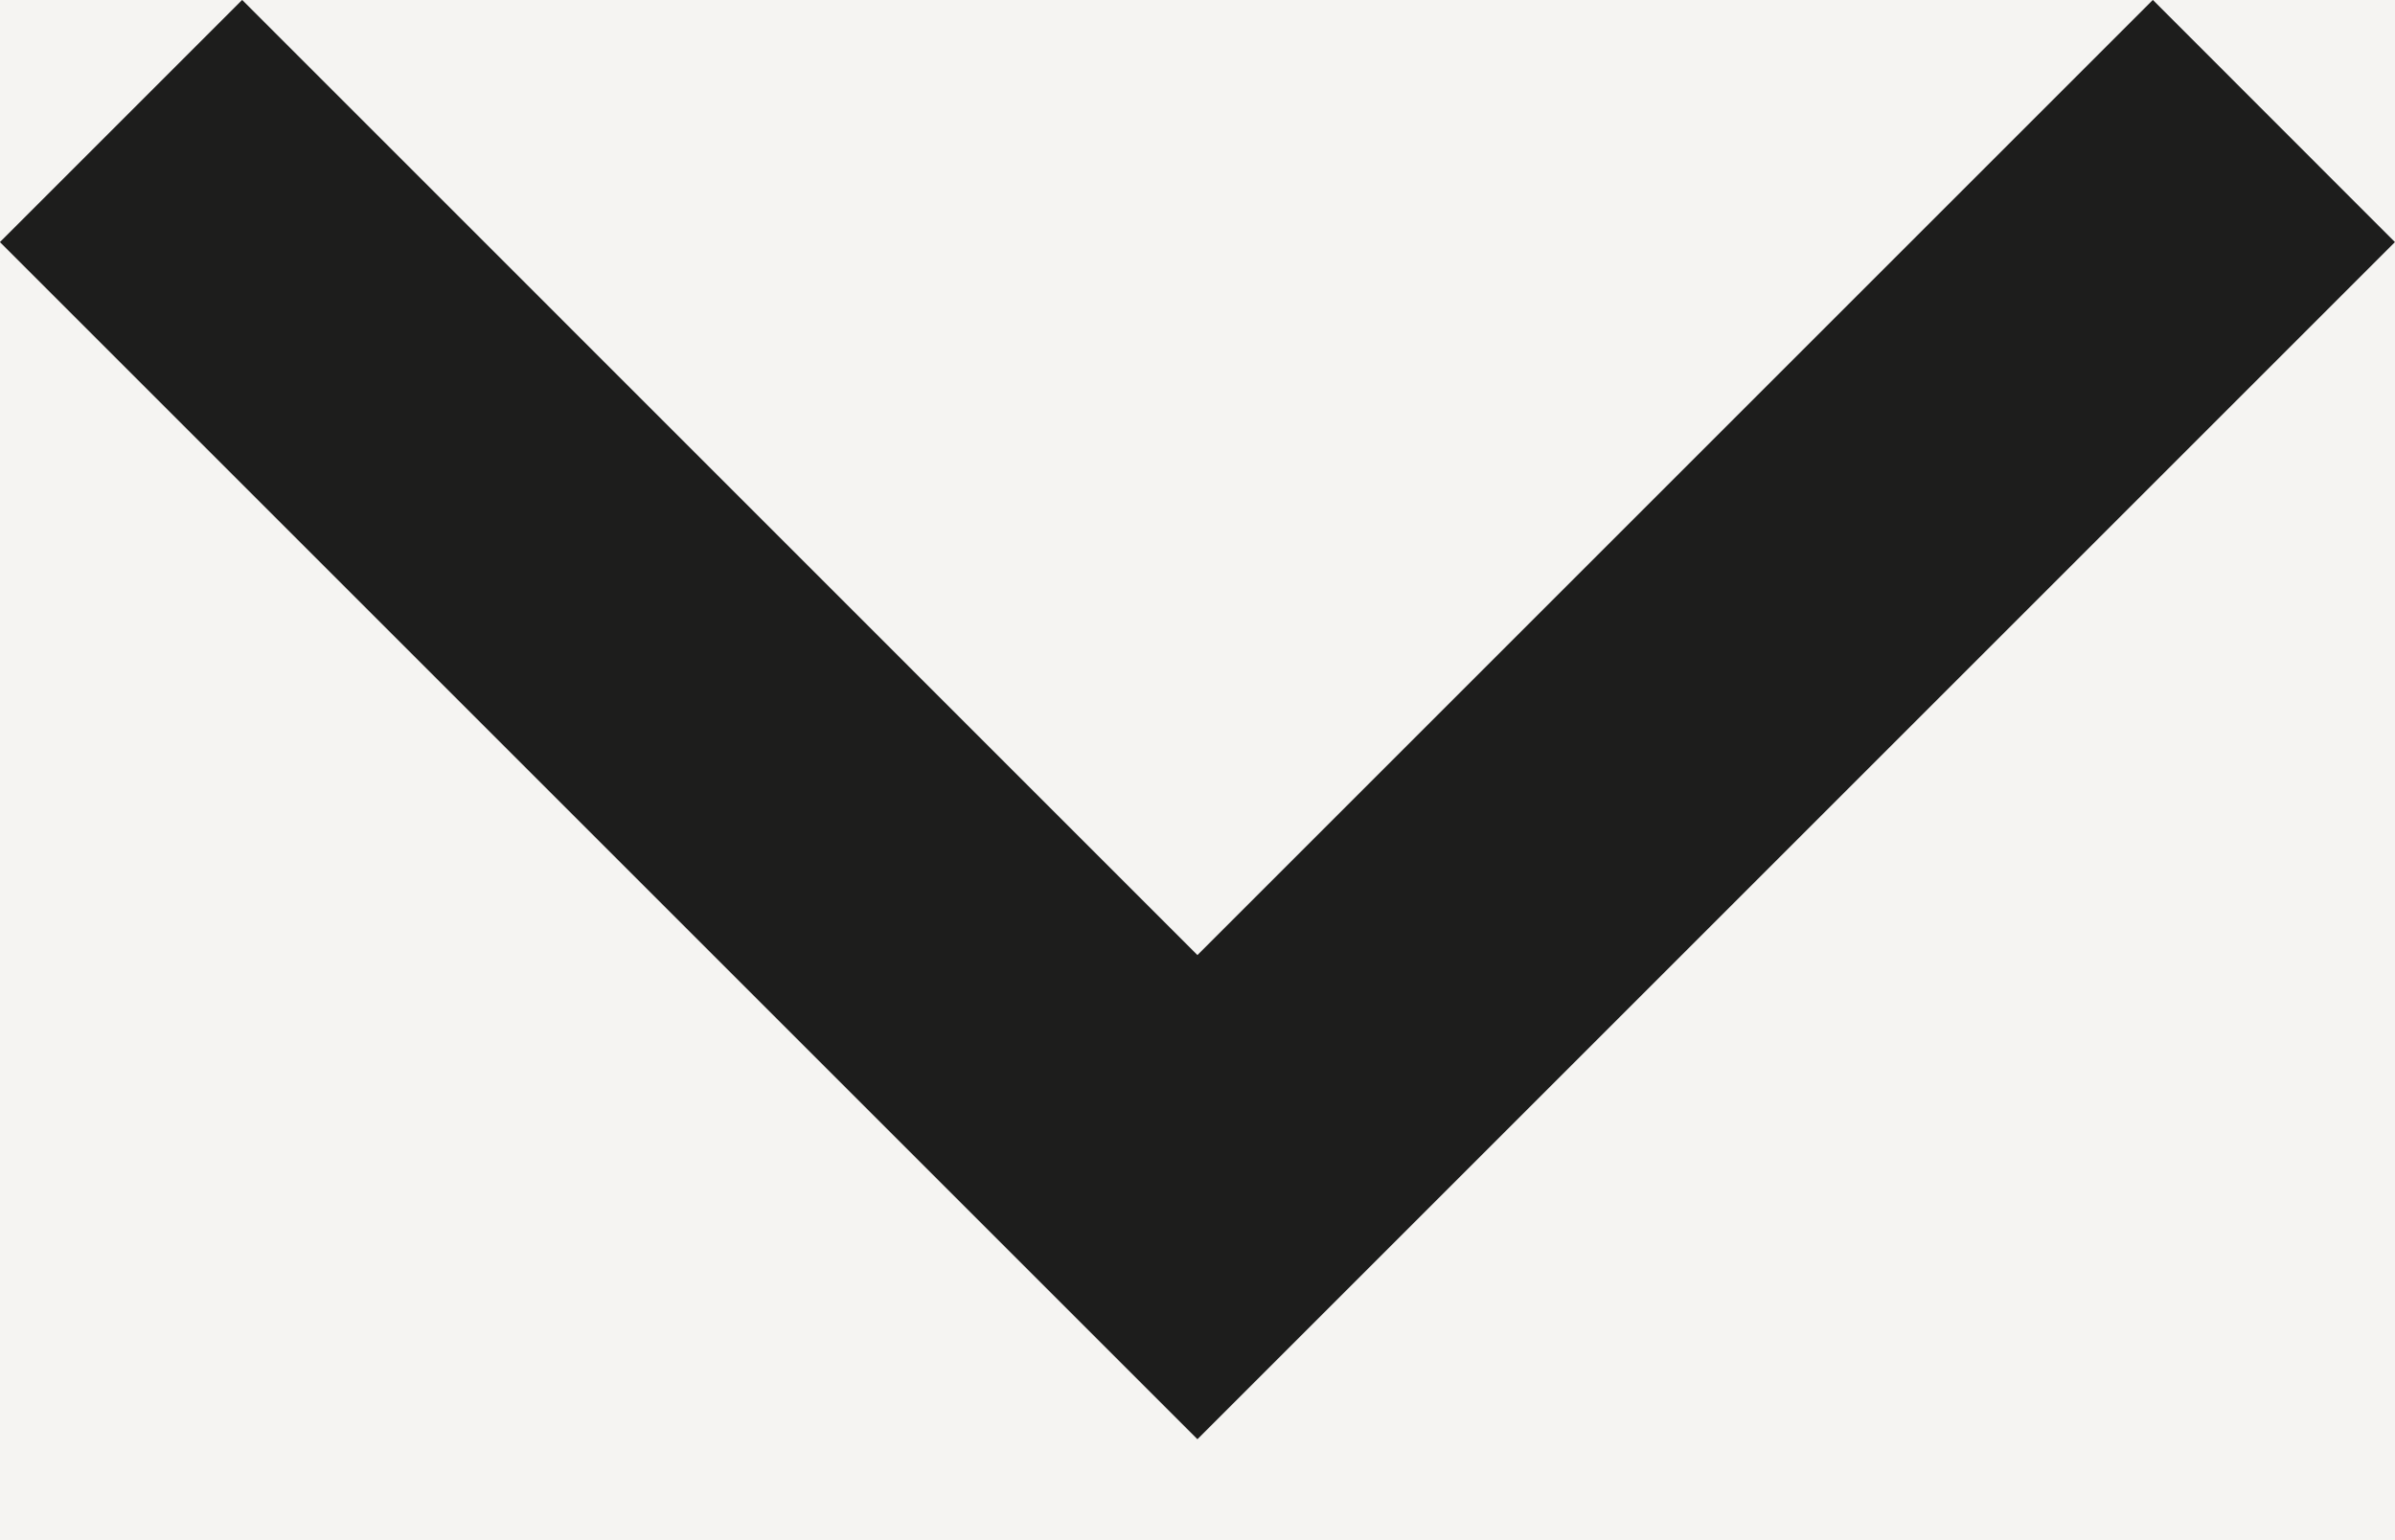
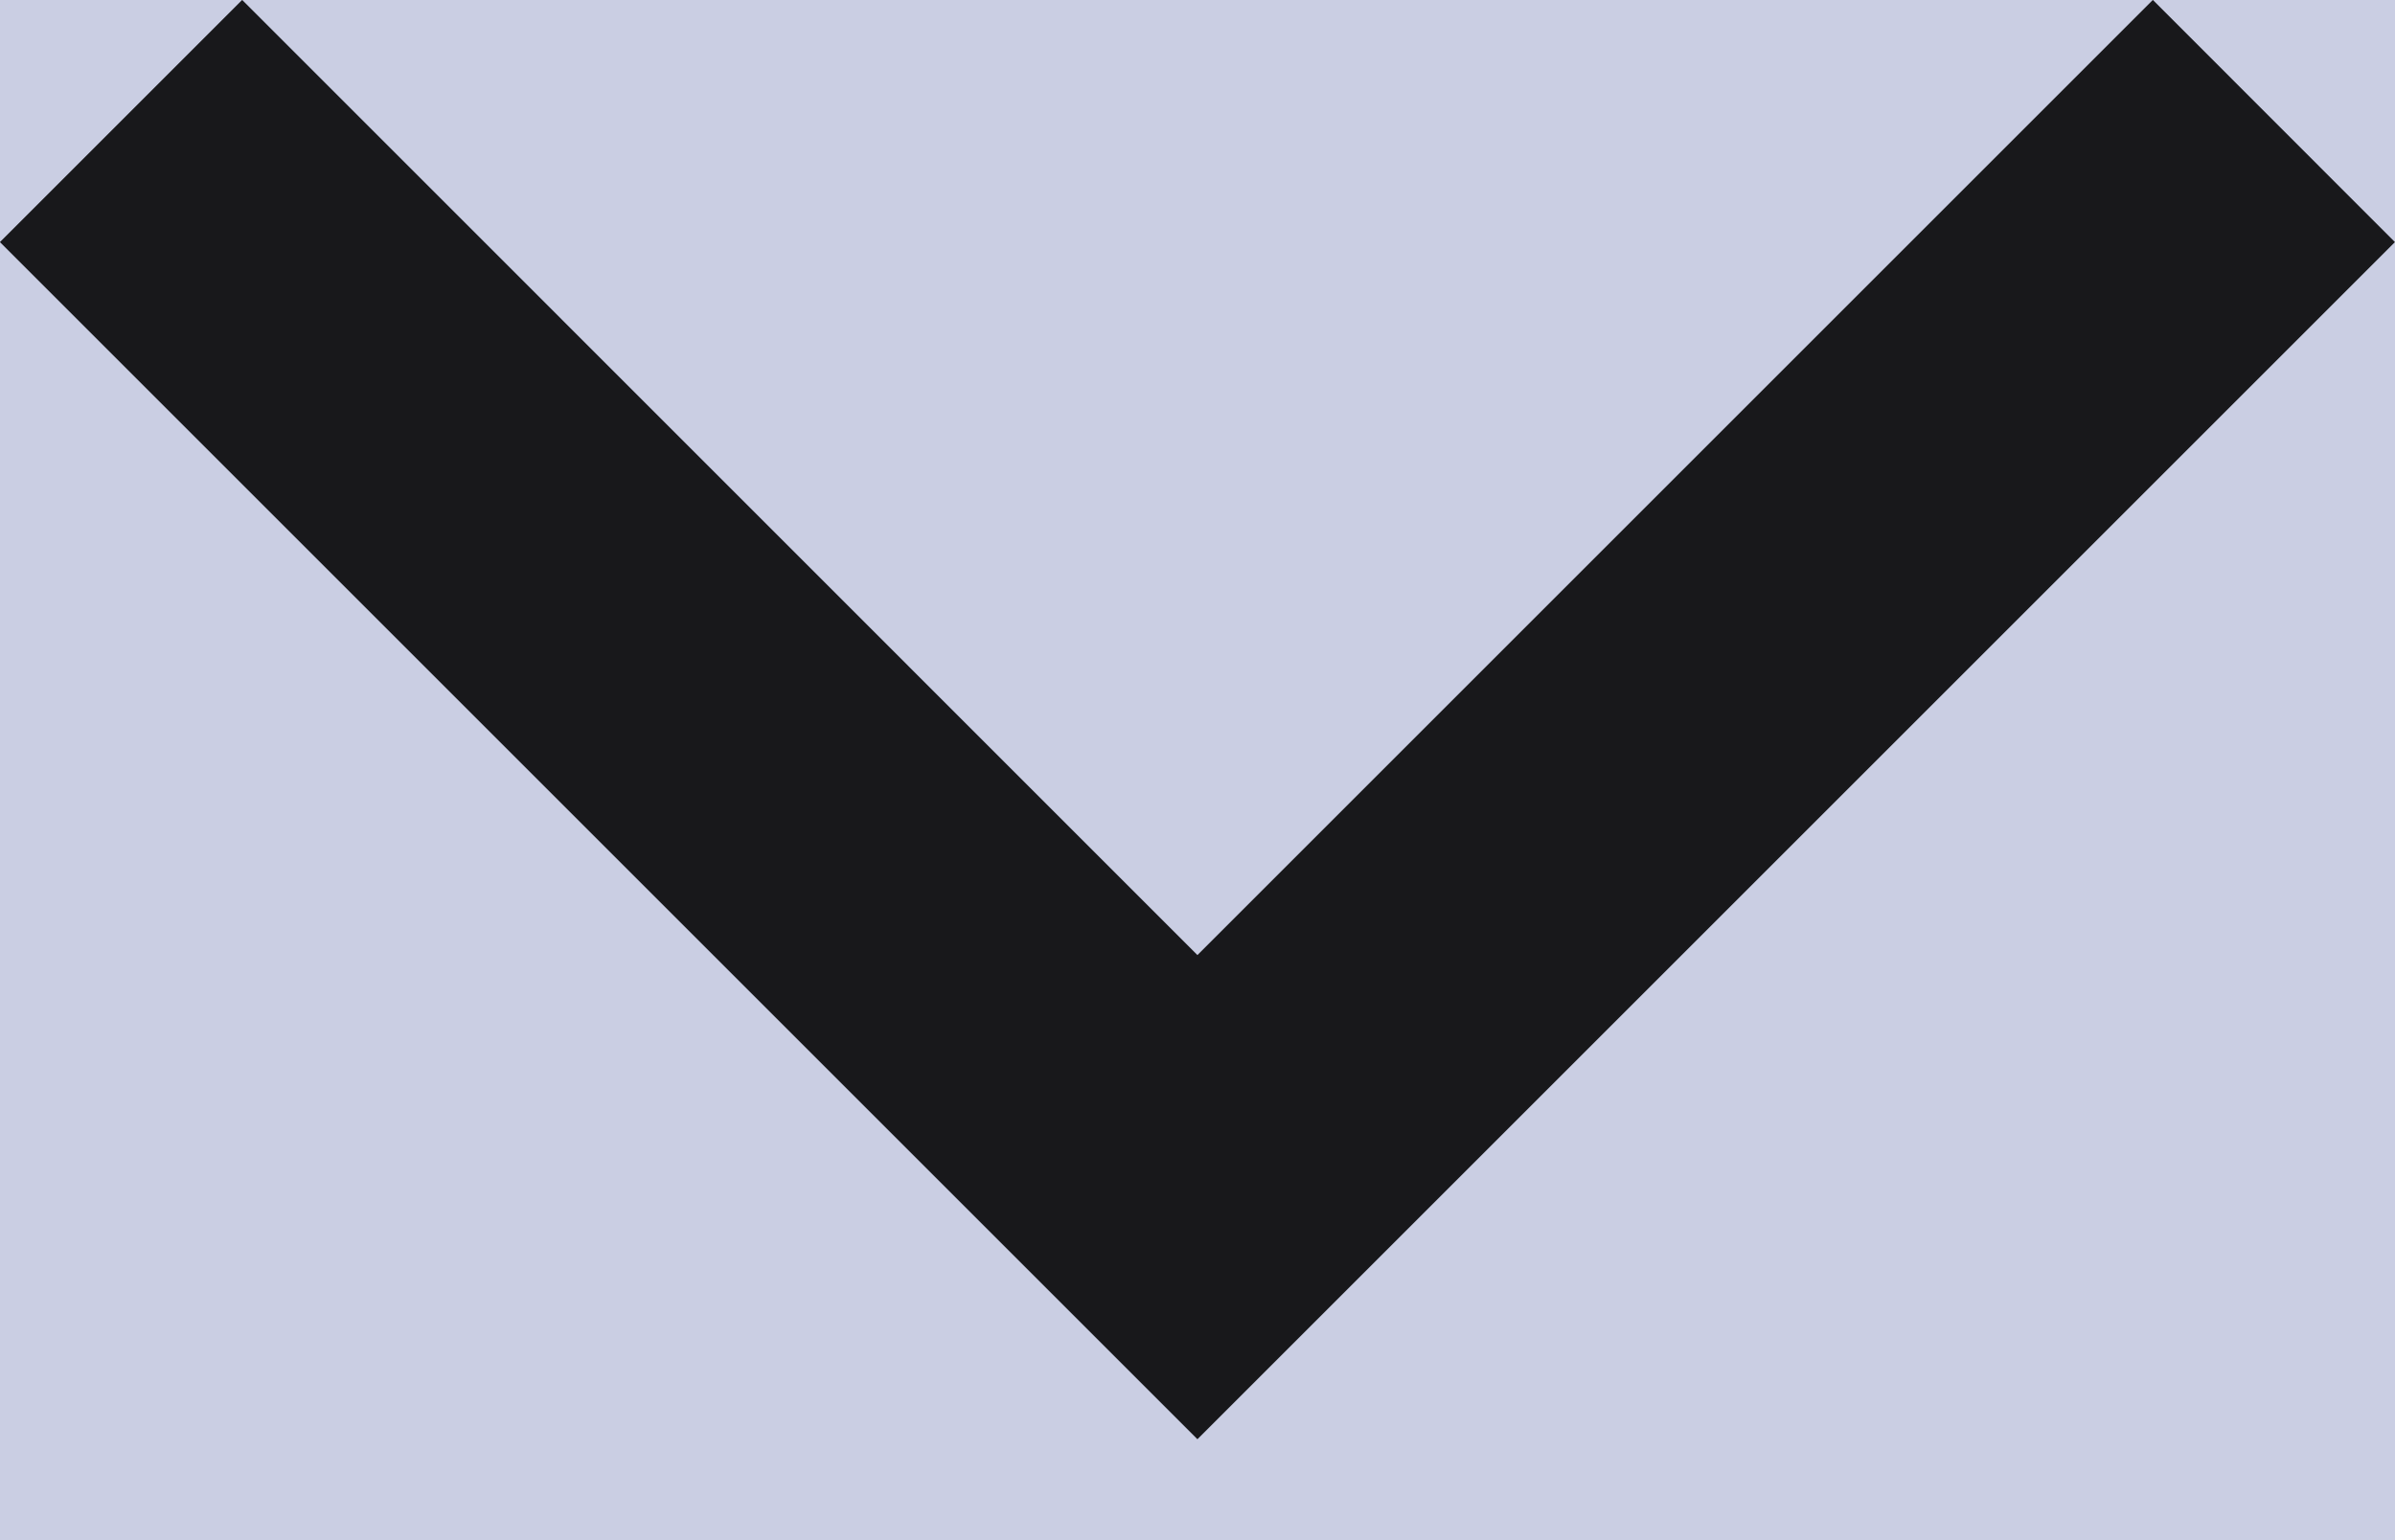
<svg xmlns="http://www.w3.org/2000/svg" width="14px" height="9px" viewBox="0 0 14 9" version="1.1">
-   <g id="Allgid" stroke="none" stroke-width="1" fill="none" fill-rule="evenodd">
+   <g id="Allgid" stroke="none" stroke-width="1" fill="#CACEE3" fill-rule="evenodd">
    <g id="Allgid-Card-of-notebook" transform="translate(-877, -765)">
-       <rect fill="#FFFFFF" x="0" y="0" width="1280" height="1743" />
      <g id="Group-11" transform="translate(80, 626)">
        <g id="Column-1" transform="translate(0, 126)">
          <rect id="Rectangle" fill="#F5F4F2" x="0" y="0" width="832" height="32" />
          <g id="Expand-black" transform="translate(792, 4)">
            <rect id="Rectangle" x="0" y="0" width="24" height="24" />
            <polygon fill-opacity="0.88" fill="#000000" transform="translate(12, 13.20755) rotate(90) translate(-12, -13.20755) " points="9.208 6.208 16.208 13.208 9.208 20.208 7.792 18.792 13.377 13.208 7.792 7.623" />
          </g>
        </g>
      </g>
    </g>
  </g>
</svg>
